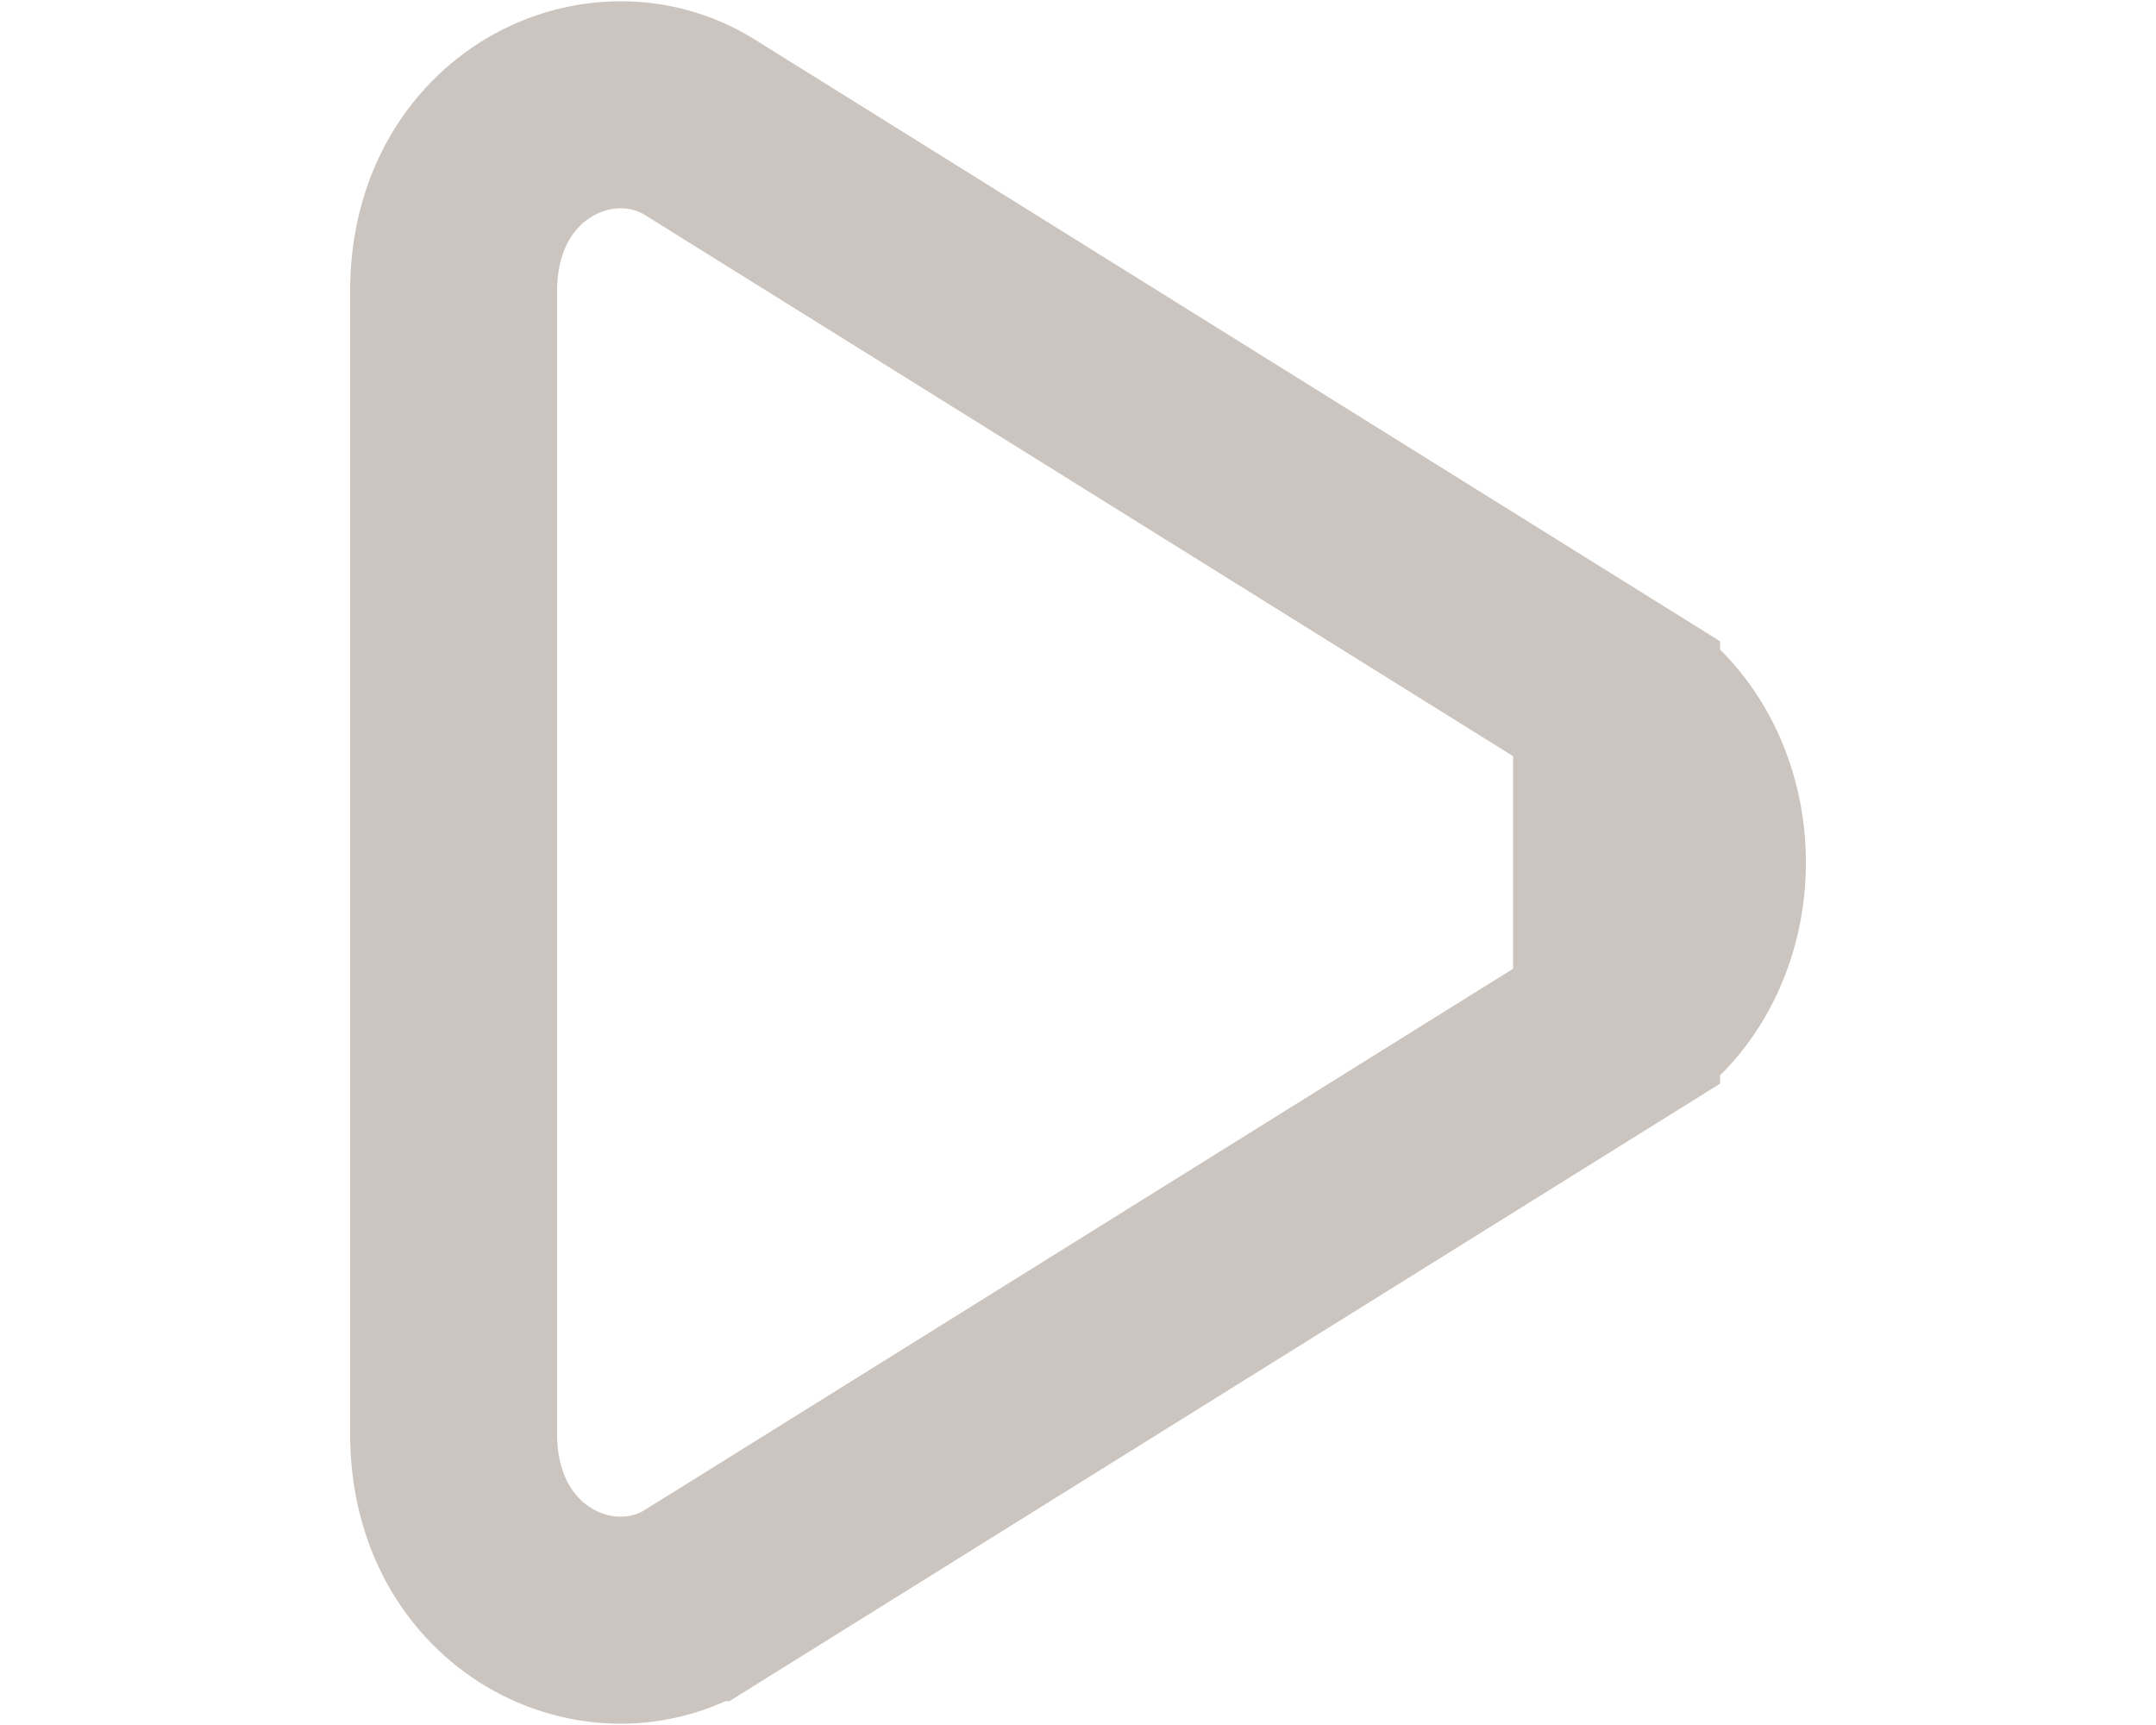
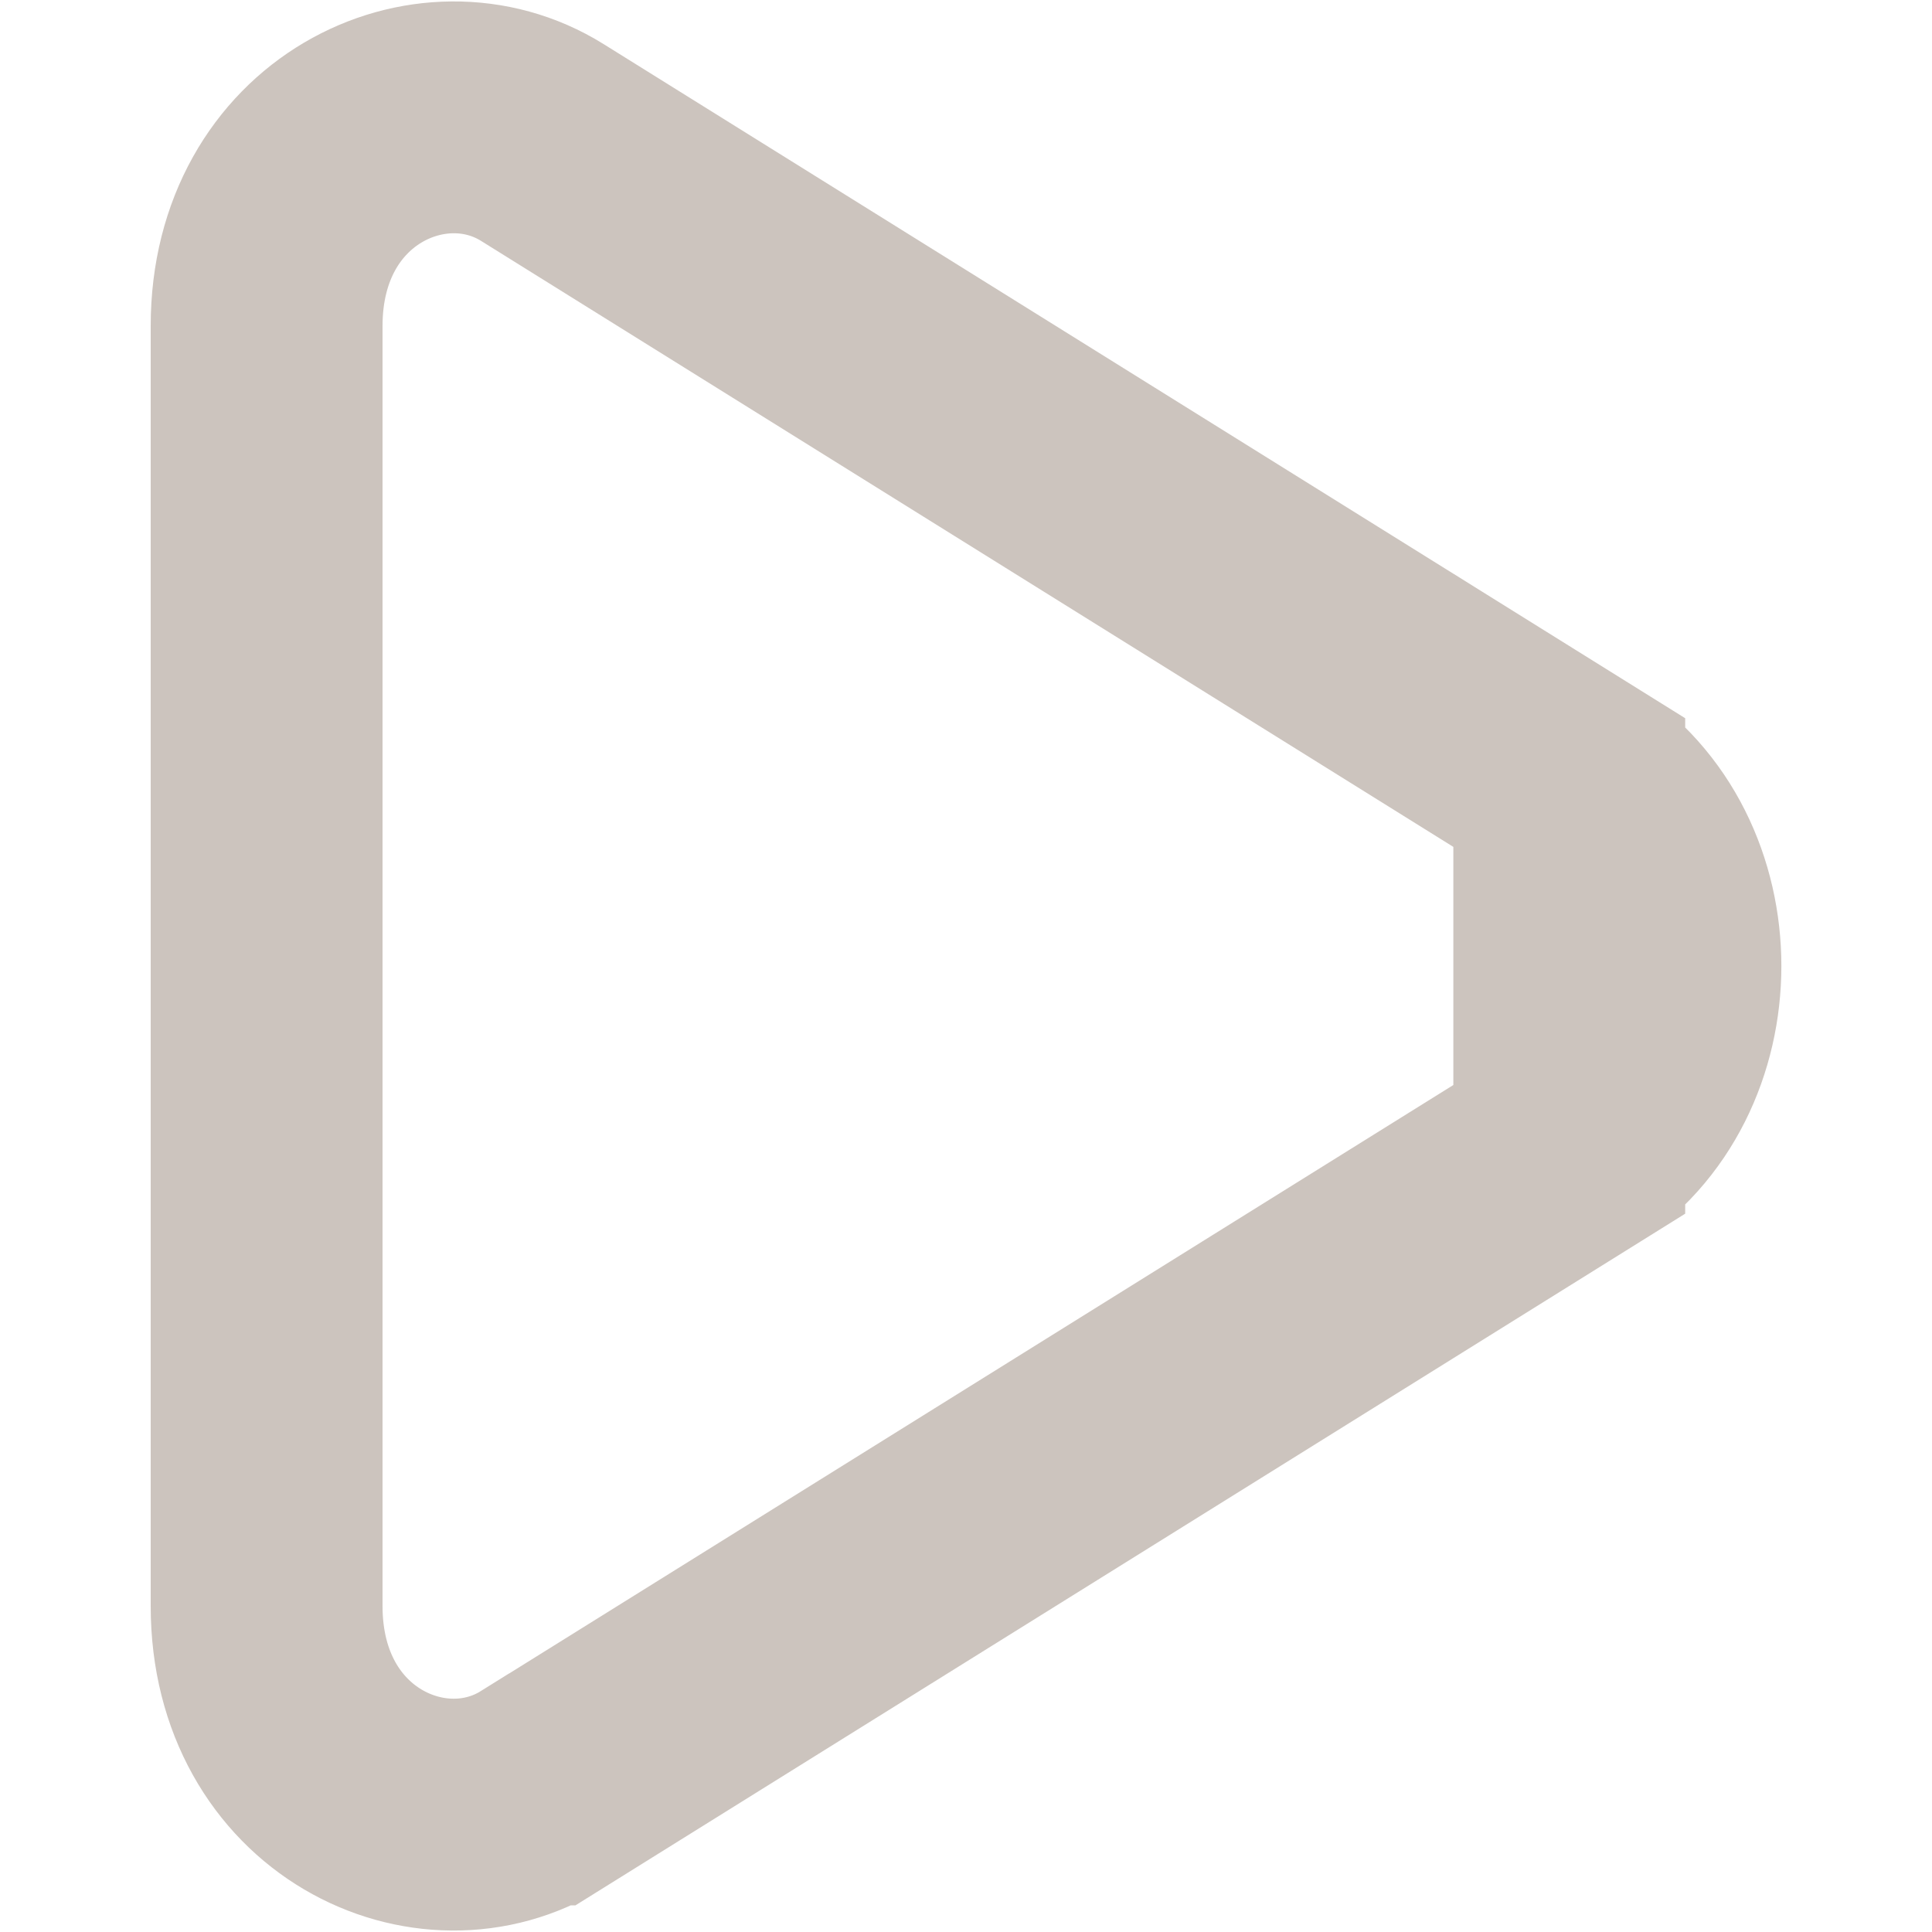
- <svg xmlns="http://www.w3.org/2000/svg" width="25" height="20" viewBox="0 0 25 20" fill="none">
-   <path d="M18.745 11.898L18.745 11.898C20.072 11.072 20.073 8.929 18.745 8.101V11.898ZM18.745 11.898L8.114 18.524L8.113 18.524C6.968 19.239 5.26 18.445 5.26 16.626V3.374C5.26 1.556 6.968 0.761 8.114 1.475C8.114 1.475 8.114 1.475 8.114 1.475L18.745 8.101L18.745 11.898Z" stroke="#CCC4BE" stroke-width="2.4" />
+ <svg xmlns="http://www.w3.org/2000/svg" width="20" height="20" viewBox="0 0 20 20" fill="none">
+   <path d="M16.245 11.898L16.245 11.898C17.572 11.072 17.573 8.929 16.245 8.101V11.898ZM16.245 11.898L5.614 18.524L5.613 18.524C4.468 19.239 2.76 18.445 2.76 16.626V3.374C2.76 1.556 4.468 0.761 5.614 1.475C5.614 1.475 5.614 1.475 5.614 1.475L16.245 8.101L16.245 11.898Z" stroke="#CCC4BE" stroke-width="2.4" />
</svg>
